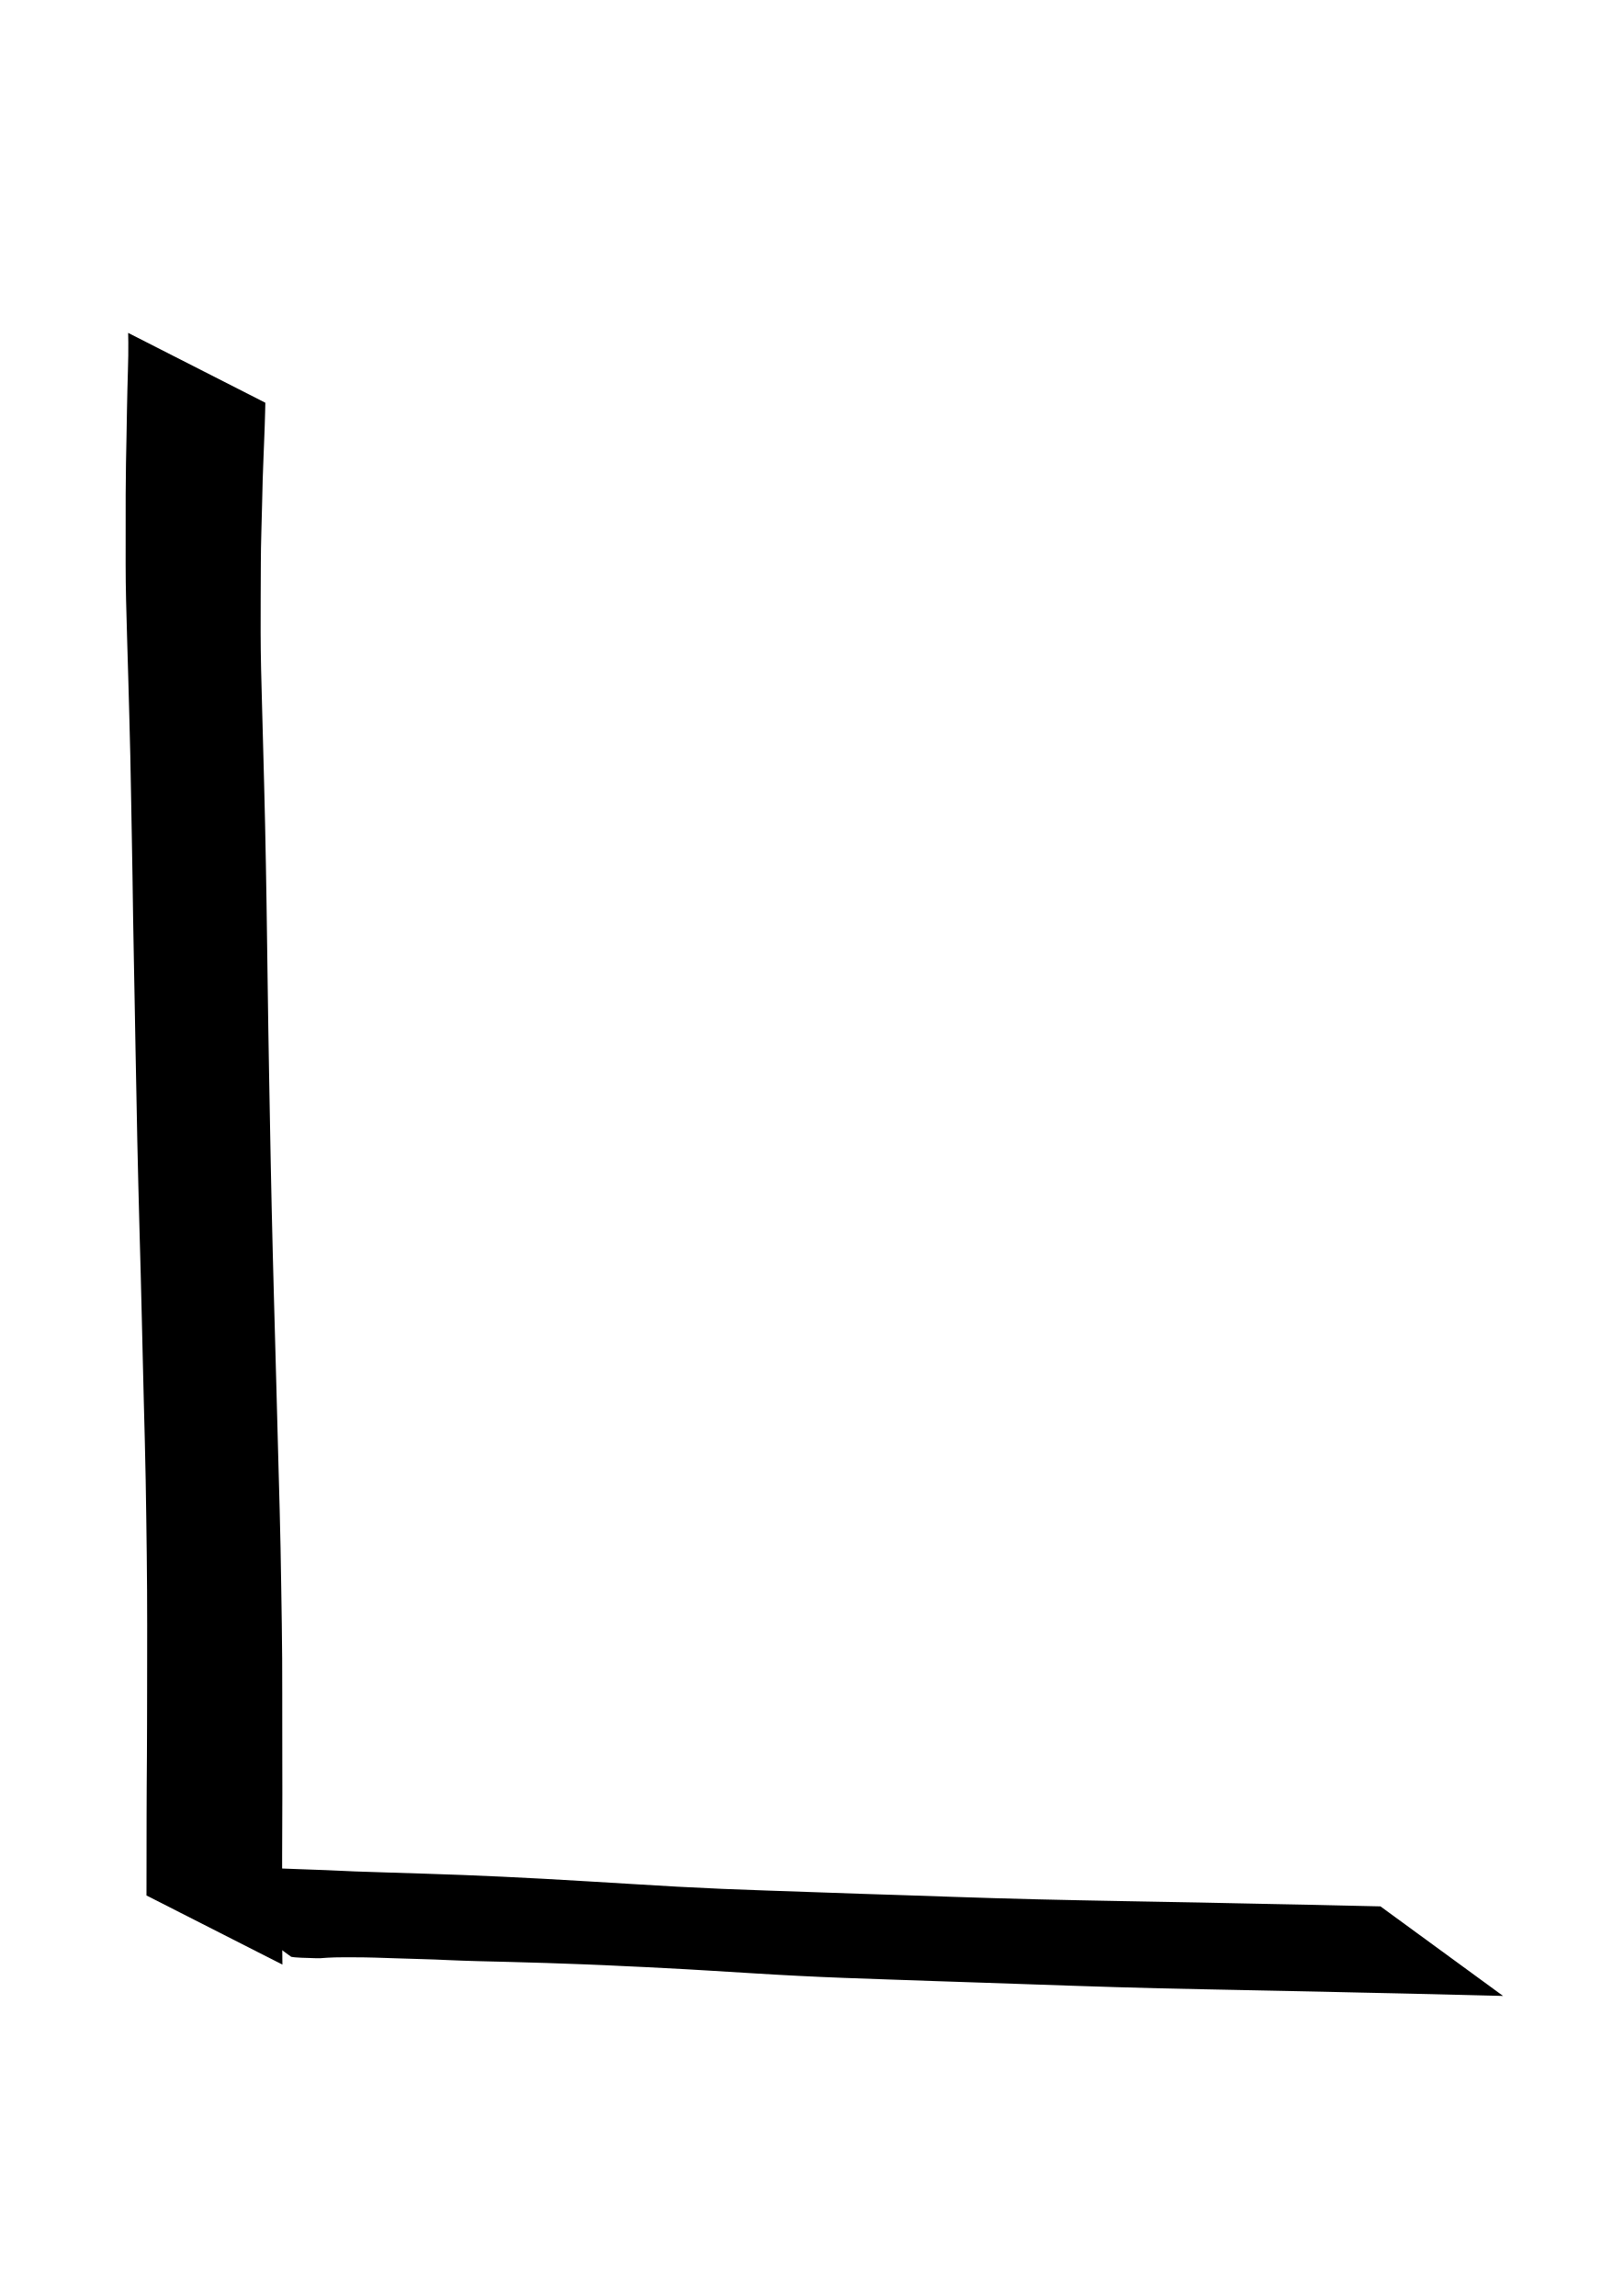
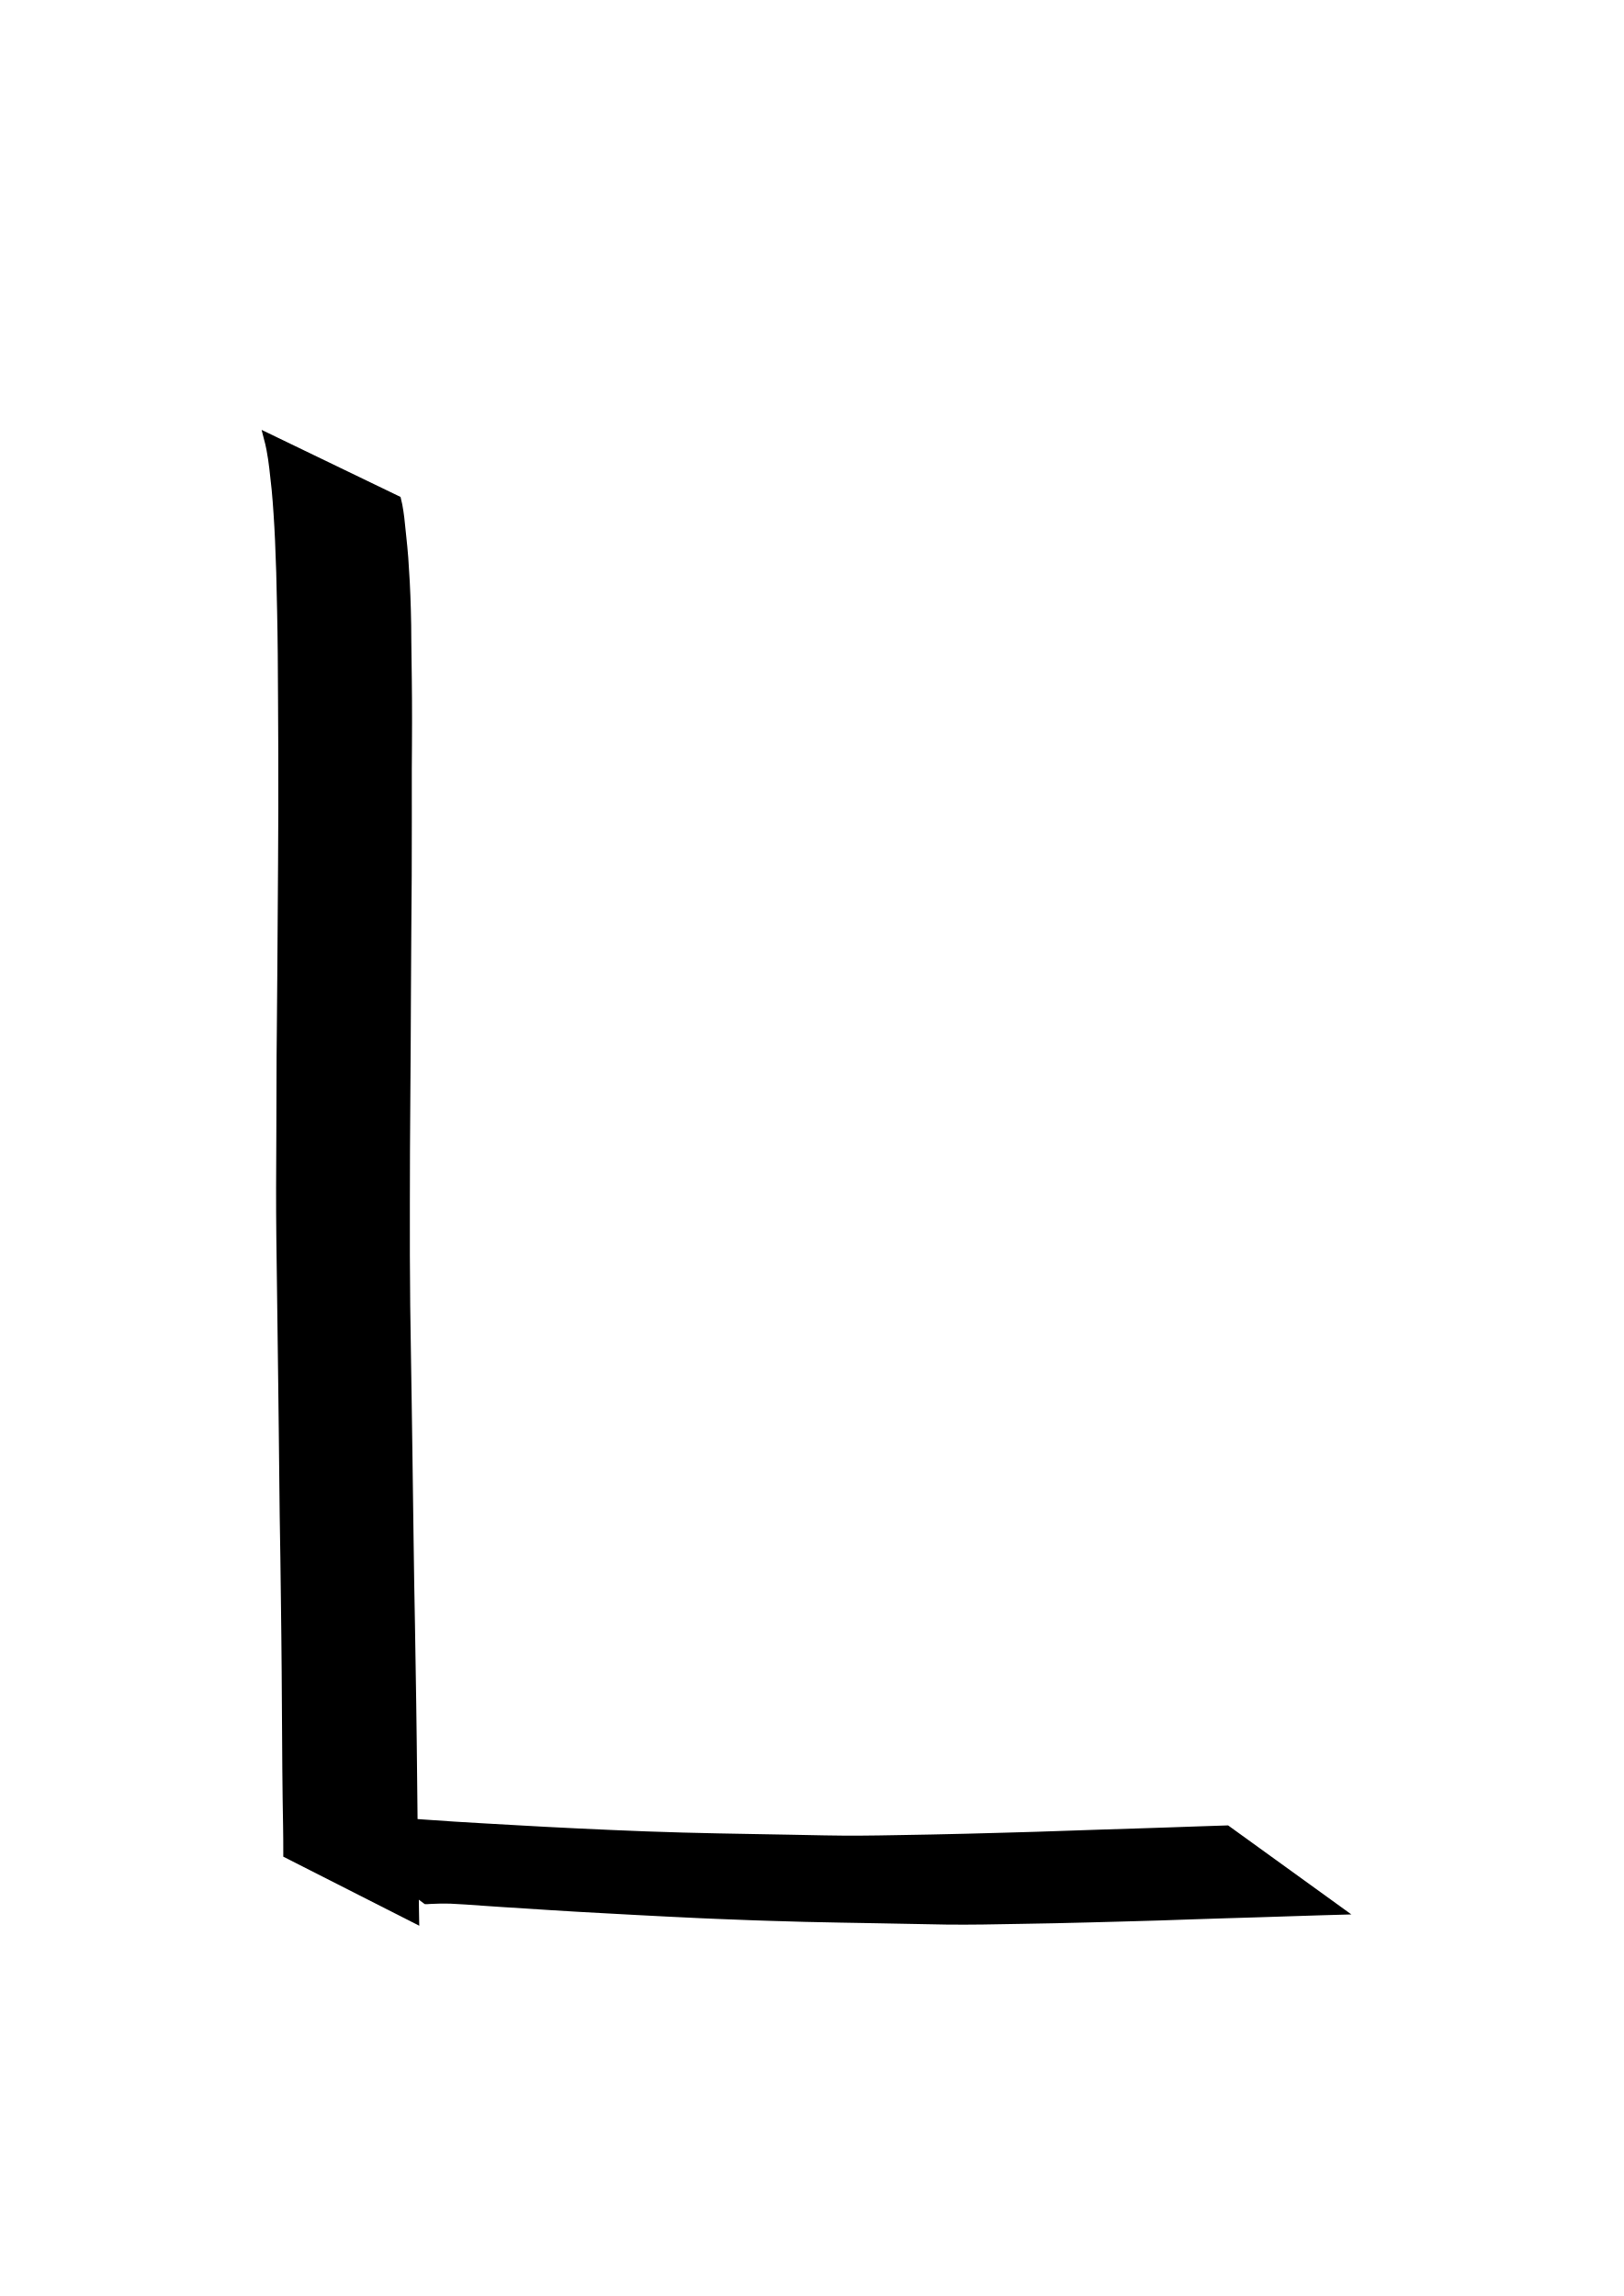
<svg xmlns="http://www.w3.org/2000/svg" width="210mm" height="297mm" viewBox="0 0 210 297" version="1.1" id="svg5">
  <defs id="defs2" />
  <g id="layer1">
-     <path style="fill:#000000;fill-opacity:1;fill-rule:nonzero;stroke:none;stroke-width:0.265" id="path1" d="m 16.575,43.061 c 0.009,0.412 0.017,0.824 0.02,1.236 0.003,0.57 0.002,1.14 -0.005,1.71 -0.008,0.666 -0.026,1.332 -0.047,1.998 -0.022,0.777 -0.043,1.553 -0.064,2.33 -0.027,0.921 -0.042,1.842 -0.059,2.763 -0.021,1.089 -0.033,2.179 -0.056,3.268 -0.026,1.186 -0.048,2.372 -0.07,3.557 -0.025,1.349 -0.038,2.699 -0.04,4.048 0.003,1.484 7.67e-4,2.969 -0.002,4.453 -0.005,1.506 -0.006,3.013 -0.003,4.519 -7.9e-5,1.564 0.022,3.128 0.057,4.692 0.04,1.629 0.088,3.257 0.132,4.886 0.043,1.665 0.097,3.329 0.146,4.993 0.049,1.702 0.095,3.404 0.14,5.105 0.046,1.723 0.089,3.447 0.13,5.17 0.04,1.711 0.069,3.423 0.098,5.134 0.029,1.69 0.06,3.38 0.092,5.07 0.035,1.761 0.064,3.522 0.092,5.282 0.027,1.788 0.054,3.576 0.079,5.363 0.028,1.842 0.065,3.683 0.099,5.525 0.036,1.922 0.072,3.844 0.109,5.766 0.037,1.953 0.07,3.907 0.106,5.86 0.038,1.954 0.079,3.907 0.115,5.861 0.033,1.94 0.07,3.88 0.112,5.82 0.044,1.921 0.09,3.841 0.134,5.762 0.046,1.922 0.096,3.844 0.15,5.766 0.054,1.93 0.108,3.861 0.159,5.791 0.05,1.894 0.096,3.787 0.141,5.681 0.043,1.818 0.086,3.637 0.129,5.455 0.039,1.759 0.08,3.517 0.128,5.276 0.047,1.73 0.09,3.459 0.134,5.189 0.043,1.68 0.077,3.361 0.111,5.041 0.032,1.644 0.056,3.287 0.078,4.931 0.022,1.583 0.045,3.166 0.061,4.749 0.014,1.523 0.029,3.046 0.04,4.569 0.013,1.494 0.013,2.989 0.014,4.483 -7.14e-4,1.479 -0.002,2.958 -0.004,4.437 -0.001,1.443 -0.004,2.886 -0.005,4.329 -0.002,1.393 -0.006,2.786 -0.008,4.178 9.53e-4,1.348 -0.008,2.697 -0.016,4.045 -0.009,1.302 -0.018,2.604 -0.027,3.906 -0.011,1.26 -0.013,2.519 -0.015,3.779 -0.002,1.208 -0.003,2.417 -0.005,3.625 -8.99e-4,1.148 -0.004,2.296 -0.004,3.443 -0.001,1.095 1.79e-4,2.19 -0.006,3.285 0,0 17.58,8.941 17.58,8.941 v 0 c -0.023,-1.094 -0.011,-2.188 -0.018,-3.282 -0.002,-1.15 -0.006,-2.3 -0.009,-3.45 -0.004,-1.211 -0.006,-2.421 -0.01,-3.632 -0.002,-1.258 -0.006,-2.515 0.002,-3.773 0.005,-1.304 0.009,-2.609 0.014,-3.913 0.006,-1.353 0.014,-2.705 0.013,-4.058 -0.002,-1.395 -0.005,-2.79 -0.006,-4.186 -0.001,-1.445 -0.003,-2.889 -0.004,-4.334 -0.001,-1.48 -0.002,-2.961 -0.003,-4.441 7.93e-4,-1.499 0.001,-2.998 -0.01,-4.497 -0.011,-1.528 -0.031,-3.055 -0.049,-4.583 -0.02,-1.588 -0.045,-3.176 -0.074,-4.764 -0.028,-1.649 -0.055,-3.297 -0.084,-4.946 -0.036,-1.685 -0.071,-3.371 -0.117,-5.056 -0.047,-1.732 -0.095,-3.463 -0.142,-5.195 -0.047,-1.759 -0.097,-3.518 -0.141,-5.277 -0.047,-1.822 -0.095,-3.644 -0.145,-5.465 -0.052,-1.897 -0.103,-3.794 -0.155,-5.69 -0.053,-1.931 -0.104,-3.862 -0.159,-5.794 -0.053,-1.919 -0.101,-3.837 -0.151,-5.756 -0.045,-1.921 -0.091,-3.842 -0.138,-5.763 -0.046,-1.939 -0.087,-3.877 -0.123,-5.816 -0.037,-1.954 -0.07,-3.907 -0.11,-5.861 -0.04,-1.952 -0.08,-3.904 -0.108,-5.857 -0.031,-1.919 -0.067,-3.837 -0.097,-5.756 -0.025,-1.837 -0.05,-3.674 -0.079,-5.511 -0.024,-1.788 -0.048,-3.576 -0.075,-5.364 -0.026,-1.759 -0.05,-3.518 -0.074,-5.278 -0.025,-1.69 -0.052,-3.381 -0.086,-5.071 -0.034,-1.716 -0.067,-3.432 -0.102,-5.148 -0.041,-1.724 -0.081,-3.448 -0.124,-5.172 -0.043,-1.702 -0.087,-3.405 -0.134,-5.107 -0.044,-1.661 -0.089,-3.323 -0.134,-4.984 -0.043,-1.624 -0.087,-3.248 -0.127,-4.872 -0.032,-1.549 -0.055,-3.099 -0.057,-4.648 -0.002,-1.503 0.003,-3.007 0.005,-4.51 0.003,-1.479 0.006,-2.959 0.019,-4.438 0.01,-1.332 0.024,-2.665 0.067,-3.997 0.03,-1.18 0.061,-2.36 0.094,-3.54 0.029,-1.085 0.056,-2.17 0.08,-3.254 0.027,-0.91 0.072,-1.818 0.099,-2.728 0.026,-0.768 0.055,-1.536 0.09,-2.304 0.027,-0.672 0.051,-1.345 0.076,-2.018 0.016,-0.569 0.036,-1.138 0.05,-1.708 0.012,-0.412 0.021,-0.825 0.029,-1.237 z" />
-     <path style="fill:#000000;fill-opacity:1;fill-rule:nonzero;stroke:none;stroke-width:0.265" id="path2" d="m 37.661,253.122 c 0.18,0.029 0.36,0.062 0.542,0.073 0.26,0.006 0.518,0.035 0.778,0.049 0.361,0.012 0.722,0.02 1.083,0.034 0.436,0.015 0.872,0.038 1.309,0.031 0.648,-0.053 1.296,-0.092 1.946,-0.109 0.839,-0.019 1.678,-0.016 2.517,-0.011 0.901,5.3e-4 1.802,0.013 2.702,0.041 0.947,0.024 1.893,0.059 2.84,0.092 1.054,0.036 2.108,0.068 3.162,0.098 1.15,0.023 2.298,0.08 3.447,0.13 1.255,0.05 2.509,0.105 3.765,0.133 1.428,0.024 2.856,0.067 4.284,0.107 1.578,0.037 3.155,0.089 4.733,0.137 1.634,0.053 3.267,0.109 4.901,0.175 1.678,0.061 3.354,0.144 5.031,0.224 1.768,0.074 3.535,0.17 5.301,0.261 1.907,0.094 3.814,0.208 5.72,0.323 1.947,0.113 3.893,0.237 5.84,0.358 1.925,0.122 3.851,0.227 5.777,0.324 1.943,0.1 3.887,0.186 5.831,0.259 1.98,0.072 3.96,0.143 5.939,0.212 1.967,0.068 3.934,0.136 5.9,0.205 1.998,0.069 3.997,0.134 5.995,0.201 1.968,0.065 3.936,0.131 5.904,0.201 1.927,0.069 3.854,0.135 5.782,0.198 1.908,0.06 3.816,0.127 5.724,0.181 1.855,0.053 3.711,0.104 5.566,0.151 1.832,0.04 3.664,0.08 5.496,0.119 1.804,0.034 3.608,0.073 5.412,0.111 1.729,0.036 3.458,0.071 5.187,0.105 1.667,0.032 3.335,0.065 5.002,0.104 1.611,0.038 3.221,0.075 4.832,0.111 1.573,0.034 3.145,0.067 4.718,0.101 1.512,0.03 3.023,0.065 4.535,0.104 1.465,0.035 2.929,0.072 4.394,0.109 1.392,0.035 2.783,0.069 4.175,0.104 0.224,0.007 0.448,0.014 0.672,0.02 0,0 -15.863,-11.588 -15.863,-11.588 v 0 c -0.224,-0.005 -0.448,-0.01 -0.673,-0.015 -1.386,-0.03 -2.772,-0.061 -4.158,-0.093 -1.461,-0.033 -2.922,-0.066 -4.383,-0.101 -1.508,-0.033 -3.017,-0.058 -4.525,-0.089 -1.569,-0.03 -3.139,-0.063 -4.708,-0.097 -1.607,-0.034 -3.214,-0.069 -4.82,-0.101 -1.664,-0.033 -3.328,-0.06 -4.992,-0.091 -1.724,-0.032 -3.448,-0.064 -5.172,-0.096 -1.8,-0.033 -3.601,-0.066 -5.401,-0.105 -1.828,-0.038 -3.656,-0.073 -5.484,-0.122 -1.851,-0.049 -3.702,-0.097 -5.553,-0.15 -1.904,-0.058 -3.808,-0.118 -5.712,-0.182 -1.925,-0.065 -3.85,-0.131 -5.775,-0.196 -1.965,-0.066 -3.93,-0.126 -5.894,-0.19 -2,-0.066 -4,-0.135 -5.999,-0.209 -1.966,-0.07 -3.932,-0.134 -5.898,-0.203 -1.979,-0.07 -3.959,-0.14 -5.938,-0.223 -1.942,-0.084 -3.883,-0.181 -5.824,-0.283 -1.923,-0.105 -3.845,-0.218 -5.767,-0.339 -1.945,-0.119 -3.89,-0.233 -5.835,-0.352 -1.919,-0.116 -3.838,-0.225 -5.757,-0.333 -1.777,-0.098 -3.554,-0.183 -5.332,-0.271 -1.684,-0.082 -3.369,-0.156 -5.054,-0.218 -1.64,-0.061 -3.28,-0.118 -4.92,-0.171 -1.584,-0.051 -3.169,-0.095 -4.753,-0.149 -1.441,-0.048 -2.883,-0.089 -4.324,-0.142 -1.26,-0.055 -2.52,-0.11 -3.779,-0.169 -1.159,-0.05 -2.319,-0.087 -3.479,-0.126 -1.06,-0.038 -2.12,-0.078 -3.18,-0.12 -0.957,-0.036 -1.915,-0.064 -2.873,-0.08 -0.911,-0.011 -1.822,-0.015 -2.733,-0.015 -0.86,0.002 -1.719,0.016 -2.578,0.037 -0.646,0.019 -1.295,0.047 -1.939,-0.024 -0.434,-0.032 -0.87,-0.048 -1.305,-0.073 -0.361,-0.021 -0.722,-0.046 -1.081,-0.082 -0.268,-0.022 -0.535,-0.031 -0.802,-0.053 -0.206,-0.013 -0.415,-0.001 -0.62,0.022 z" />
+     <path style="fill:#000000;fill-opacity:1;fill-rule:nonzero;stroke:none;stroke-width:0.265" id="path3" d="m 33.834,55.607 c 0.08,0.354 0.174,0.704 0.269,1.054 0.152,0.517 0.268,1.042 0.371,1.571 0.154,0.777 0.257,1.563 0.355,2.349 0.112,0.924 0.213,1.849 0.306,2.775 0.101,1.024 0.174,2.051 0.243,3.078 0.077,1.158 0.143,2.316 0.194,3.475 0.058,1.379 0.114,2.758 0.154,4.138 0.042,1.664 0.079,3.328 0.114,4.992 0.041,1.84 0.064,3.68 0.083,5.52 0.007,2.037 0.015,4.074 0.037,6.112 0.017,2.282 0.024,4.563 0.032,6.845 0.004,2.35 0.006,4.699 0.004,7.049 -0.008,2.398 -0.024,4.796 -0.034,7.195 -0.013,2.424 -0.034,4.848 -0.049,7.272 -0.016,2.378 -0.033,4.756 -0.049,7.134 -0.015,2.316 -0.038,4.632 -0.059,6.947 -0.027,2.291 -0.042,4.583 -0.043,6.874 -0.003,2.32 -0.009,4.641 -0.023,6.961 -0.018,2.225 -0.027,4.451 -0.03,6.676 -0.007,2.16 0.01,4.32 0.031,6.479 0.024,2.14 0.055,4.28 0.084,6.419 0.026,2.076 0.054,4.151 0.08,6.227 0.025,2.016 0.051,4.032 0.077,6.047 0.026,1.981 0.049,3.962 0.071,5.943 0.023,1.921 0.041,3.843 0.062,5.764 0.021,1.858 0.038,3.716 0.061,5.574 0.03,1.791 0.06,3.581 0.086,5.372 0.023,1.725 0.045,3.449 0.066,5.174 0.019,1.64 0.039,3.281 0.059,4.921 0.021,1.555 0.033,3.11 0.044,4.666 0.01,1.47 0.02,2.94 0.029,4.41 0.01,1.395 0.018,2.79 0.028,4.185 0.01,1.335 0.018,2.67 0.026,4.005 0.008,1.27 0.022,2.54 0.041,3.81 0.019,1.208 0.042,2.417 0.059,3.625 0.011,1.141 0.036,2.282 0.025,3.423 -2.65e-4,0.167 -5.29e-4,0.335 -7.94e-4,0.502 0,0 17.59,8.935 17.59,8.935 v 0 c -0.004,-0.168 -0.009,-0.337 -0.013,-0.505 -0.036,-1.148 -0.026,-2.296 -0.052,-3.444 -0.017,-1.213 -0.042,-2.425 -0.068,-3.638 -0.026,-1.267 -0.048,-2.534 -0.065,-3.801 -0.013,-1.338 -0.028,-2.676 -0.041,-4.013 -0.014,-1.398 -0.03,-2.796 -0.044,-4.194 -0.016,-1.474 -0.032,-2.947 -0.049,-4.421 -0.018,-1.561 -0.034,-3.123 -0.061,-4.684 -0.026,-1.644 -0.052,-3.288 -0.079,-4.932 -0.028,-1.728 -0.055,-3.457 -0.083,-5.185 -0.028,-1.794 -0.06,-3.587 -0.098,-5.381 -0.037,-1.858 -0.057,-3.716 -0.081,-5.575 -0.025,-1.924 -0.053,-3.849 -0.078,-5.773 -0.027,-1.983 -0.054,-3.966 -0.08,-5.949 -0.028,-2.018 -0.056,-4.036 -0.087,-6.054 -0.032,-2.079 -0.063,-4.158 -0.097,-6.237 -0.033,-2.139 -0.066,-4.278 -0.096,-6.417 -0.024,-2.155 -0.039,-4.311 -0.045,-6.466 -0.007,-2.227 -0.009,-4.454 -0.001,-6.681 0.005,-2.322 0.013,-4.645 0.016,-6.967 0.012,-2.287 0.028,-4.574 0.045,-6.861 0.019,-2.32 0.038,-4.639 0.048,-6.959 0.012,-2.38 0.022,-4.76 0.035,-7.14 0.015,-2.425 0.024,-4.85 0.042,-7.275 0.021,-2.398 0.04,-4.796 0.053,-7.194 0.009,-2.35 0.011,-4.7 0.013,-7.051 -0.002,-2.277 -0.005,-4.555 -0.001,-6.832 0.008,-2.027 0.035,-4.053 0.031,-6.08 -7.94e-4,-1.839 -0.006,-3.679 -0.031,-5.518 -0.02,-1.658 -0.042,-3.315 -0.064,-4.973 -0.013,-1.378 -0.009,-2.755 -0.062,-4.132 -0.036,-1.166 -0.074,-2.331 -0.138,-3.496 -0.055,-1.039 -0.117,-2.078 -0.193,-3.115 -0.073,-0.939 -0.16,-1.876 -0.265,-2.812 -0.084,-0.801 -0.159,-1.603 -0.252,-2.404 -0.074,-0.561 -0.146,-1.123 -0.256,-1.678 -0.069,-0.33 -0.145,-0.658 -0.226,-0.985 z" />
+     <path style="fill:#000000;fill-opacity:1;fill-rule:nonzero;stroke:none;stroke-width:0.265" id="path4" d="m 54.924,246.301 c 0.222,0.034 0.45,0.007 0.672,-0.012 0.397,-0.02 0.794,-0.039 1.192,-0.044 0.498,-0.012 0.995,-0.006 1.493,0.005 0.655,0.037 1.31,0.074 1.965,0.111 0.735,0.053 1.47,0.106 2.206,0.156 0.84,0.055 1.68,0.109 2.519,0.171 0.952,0.069 1.906,0.12 2.859,0.181 1.081,0.06 2.161,0.137 3.241,0.209 1.173,0.081 2.347,0.149 3.52,0.215 1.257,0.07 2.513,0.138 3.77,0.208 1.312,0.075 2.625,0.141 3.937,0.214 1.368,0.074 2.736,0.146 4.104,0.213 1.405,0.069 2.81,0.137 4.214,0.203 1.441,0.072 2.882,0.115 4.323,0.175 1.501,0.066 3.002,0.114 4.503,0.162 1.538,0.051 3.076,0.096 4.614,0.135 1.542,0.041 3.085,0.068 4.627,0.097 1.538,0.03 3.076,0.057 4.614,0.082 1.544,0.022 3.088,0.056 4.631,0.088 1.524,0.034 3.048,0.065 4.572,0.086 1.543,0.021 3.086,0.005 4.628,-0.009 1.554,-0.023 3.108,-0.053 4.662,-0.079 1.521,-0.023 3.042,-0.05 4.563,-0.084 1.529,-0.034 3.057,-0.074 4.586,-0.11 1.504,-0.036 3.009,-0.08 4.513,-0.121 1.48,-0.036 2.96,-0.082 4.439,-0.127 1.458,-0.051 2.916,-0.102 4.374,-0.15 1.433,-0.046 2.867,-0.093 4.3,-0.138 1.42,-0.044 2.84,-0.086 4.26,-0.128 1.387,-0.041 2.774,-0.09 4.161,-0.135 1.332,-0.043 2.665,-0.085 3.997,-0.127 1.264,-0.044 2.529,-0.075 3.794,-0.106 0,0 -15.941,-11.517 -15.941,-11.517 v 0 c -1.263,0.037 -2.526,0.08 -3.789,0.125 -1.327,0.046 -2.655,0.092 -3.982,0.139 -1.383,0.048 -2.765,0.096 -4.148,0.136 -1.42,0.044 -2.839,0.088 -4.259,0.134 -1.432,0.047 -2.865,0.094 -4.297,0.145 -1.456,0.05 -2.912,0.102 -4.368,0.147 -1.477,0.046 -2.953,0.085 -4.43,0.127 -1.501,0.042 -3.001,0.086 -4.502,0.121 -1.527,0.038 -3.054,0.076 -4.582,0.104 -1.519,0.028 -3.037,0.052 -4.556,0.082 -1.549,0.028 -3.098,0.057 -4.648,0.064 -1.536,0.006 -3.072,2e-4 -4.608,-0.032 -1.521,-0.028 -3.042,-0.06 -4.563,-0.09 -1.544,-0.031 -3.089,-0.055 -4.633,-0.083 -1.538,-0.029 -3.076,-0.057 -4.613,-0.086 -1.54,-0.031 -3.08,-0.064 -4.619,-0.109 -1.536,-0.044 -3.071,-0.094 -4.607,-0.147 -1.504,-0.055 -3.007,-0.122 -4.51,-0.183 -1.443,-0.057 -2.886,-0.125 -4.329,-0.197 -1.404,-0.068 -2.808,-0.135 -4.212,-0.211 -1.371,-0.075 -2.742,-0.15 -4.113,-0.229 -1.315,-0.072 -2.63,-0.146 -3.944,-0.223 -1.261,-0.074 -2.522,-0.145 -3.782,-0.226 -1.177,-0.076 -2.353,-0.158 -3.529,-0.241 -1.09,-0.077 -2.18,-0.147 -3.27,-0.223 -0.96,-0.065 -1.919,-0.138 -2.879,-0.21 -0.848,-0.06 -1.695,-0.124 -2.543,-0.186 -0.748,-0.056 -1.496,-0.11 -2.246,-0.143 -0.677,-0.035 -1.355,-0.068 -2.034,-0.066 -0.516,-0.004 -1.031,0.003 -1.547,-7.9e-4 -0.386,-0.003 -0.771,-0.011 -1.153,-0.072 -0.204,-0.043 -0.404,-0.103 -0.61,-0.133 z" />
  </g>
</svg>
